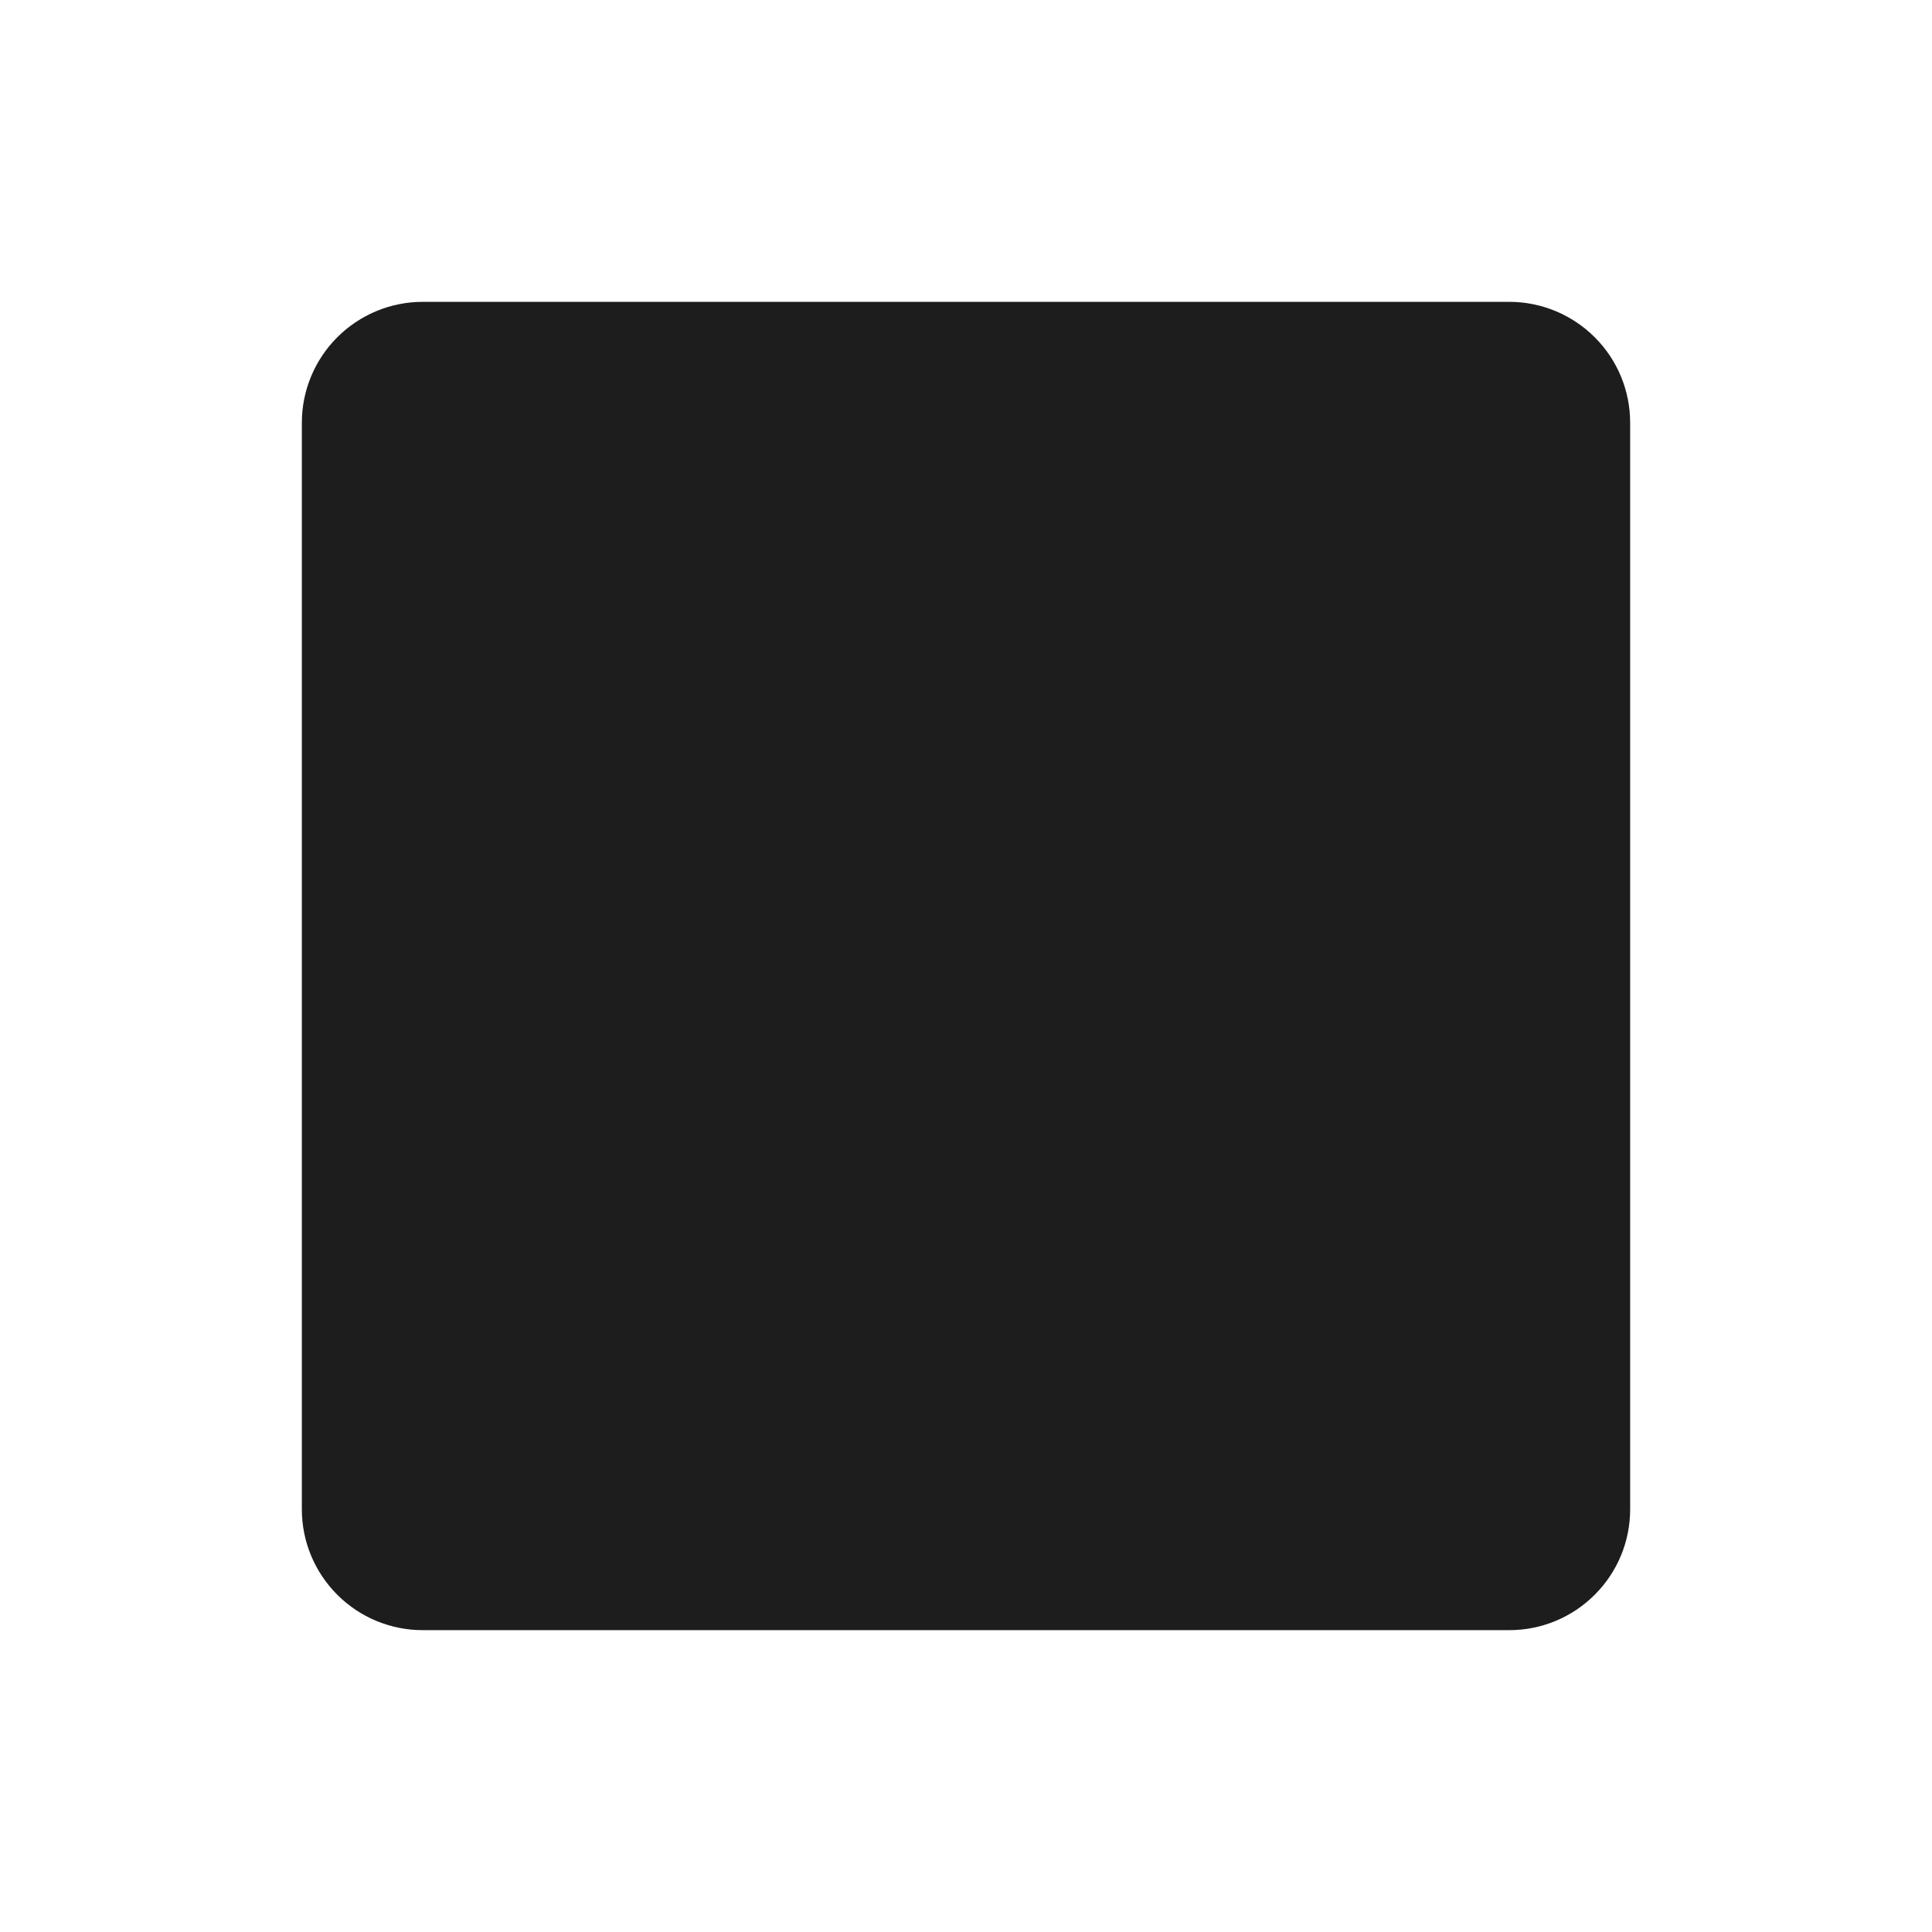
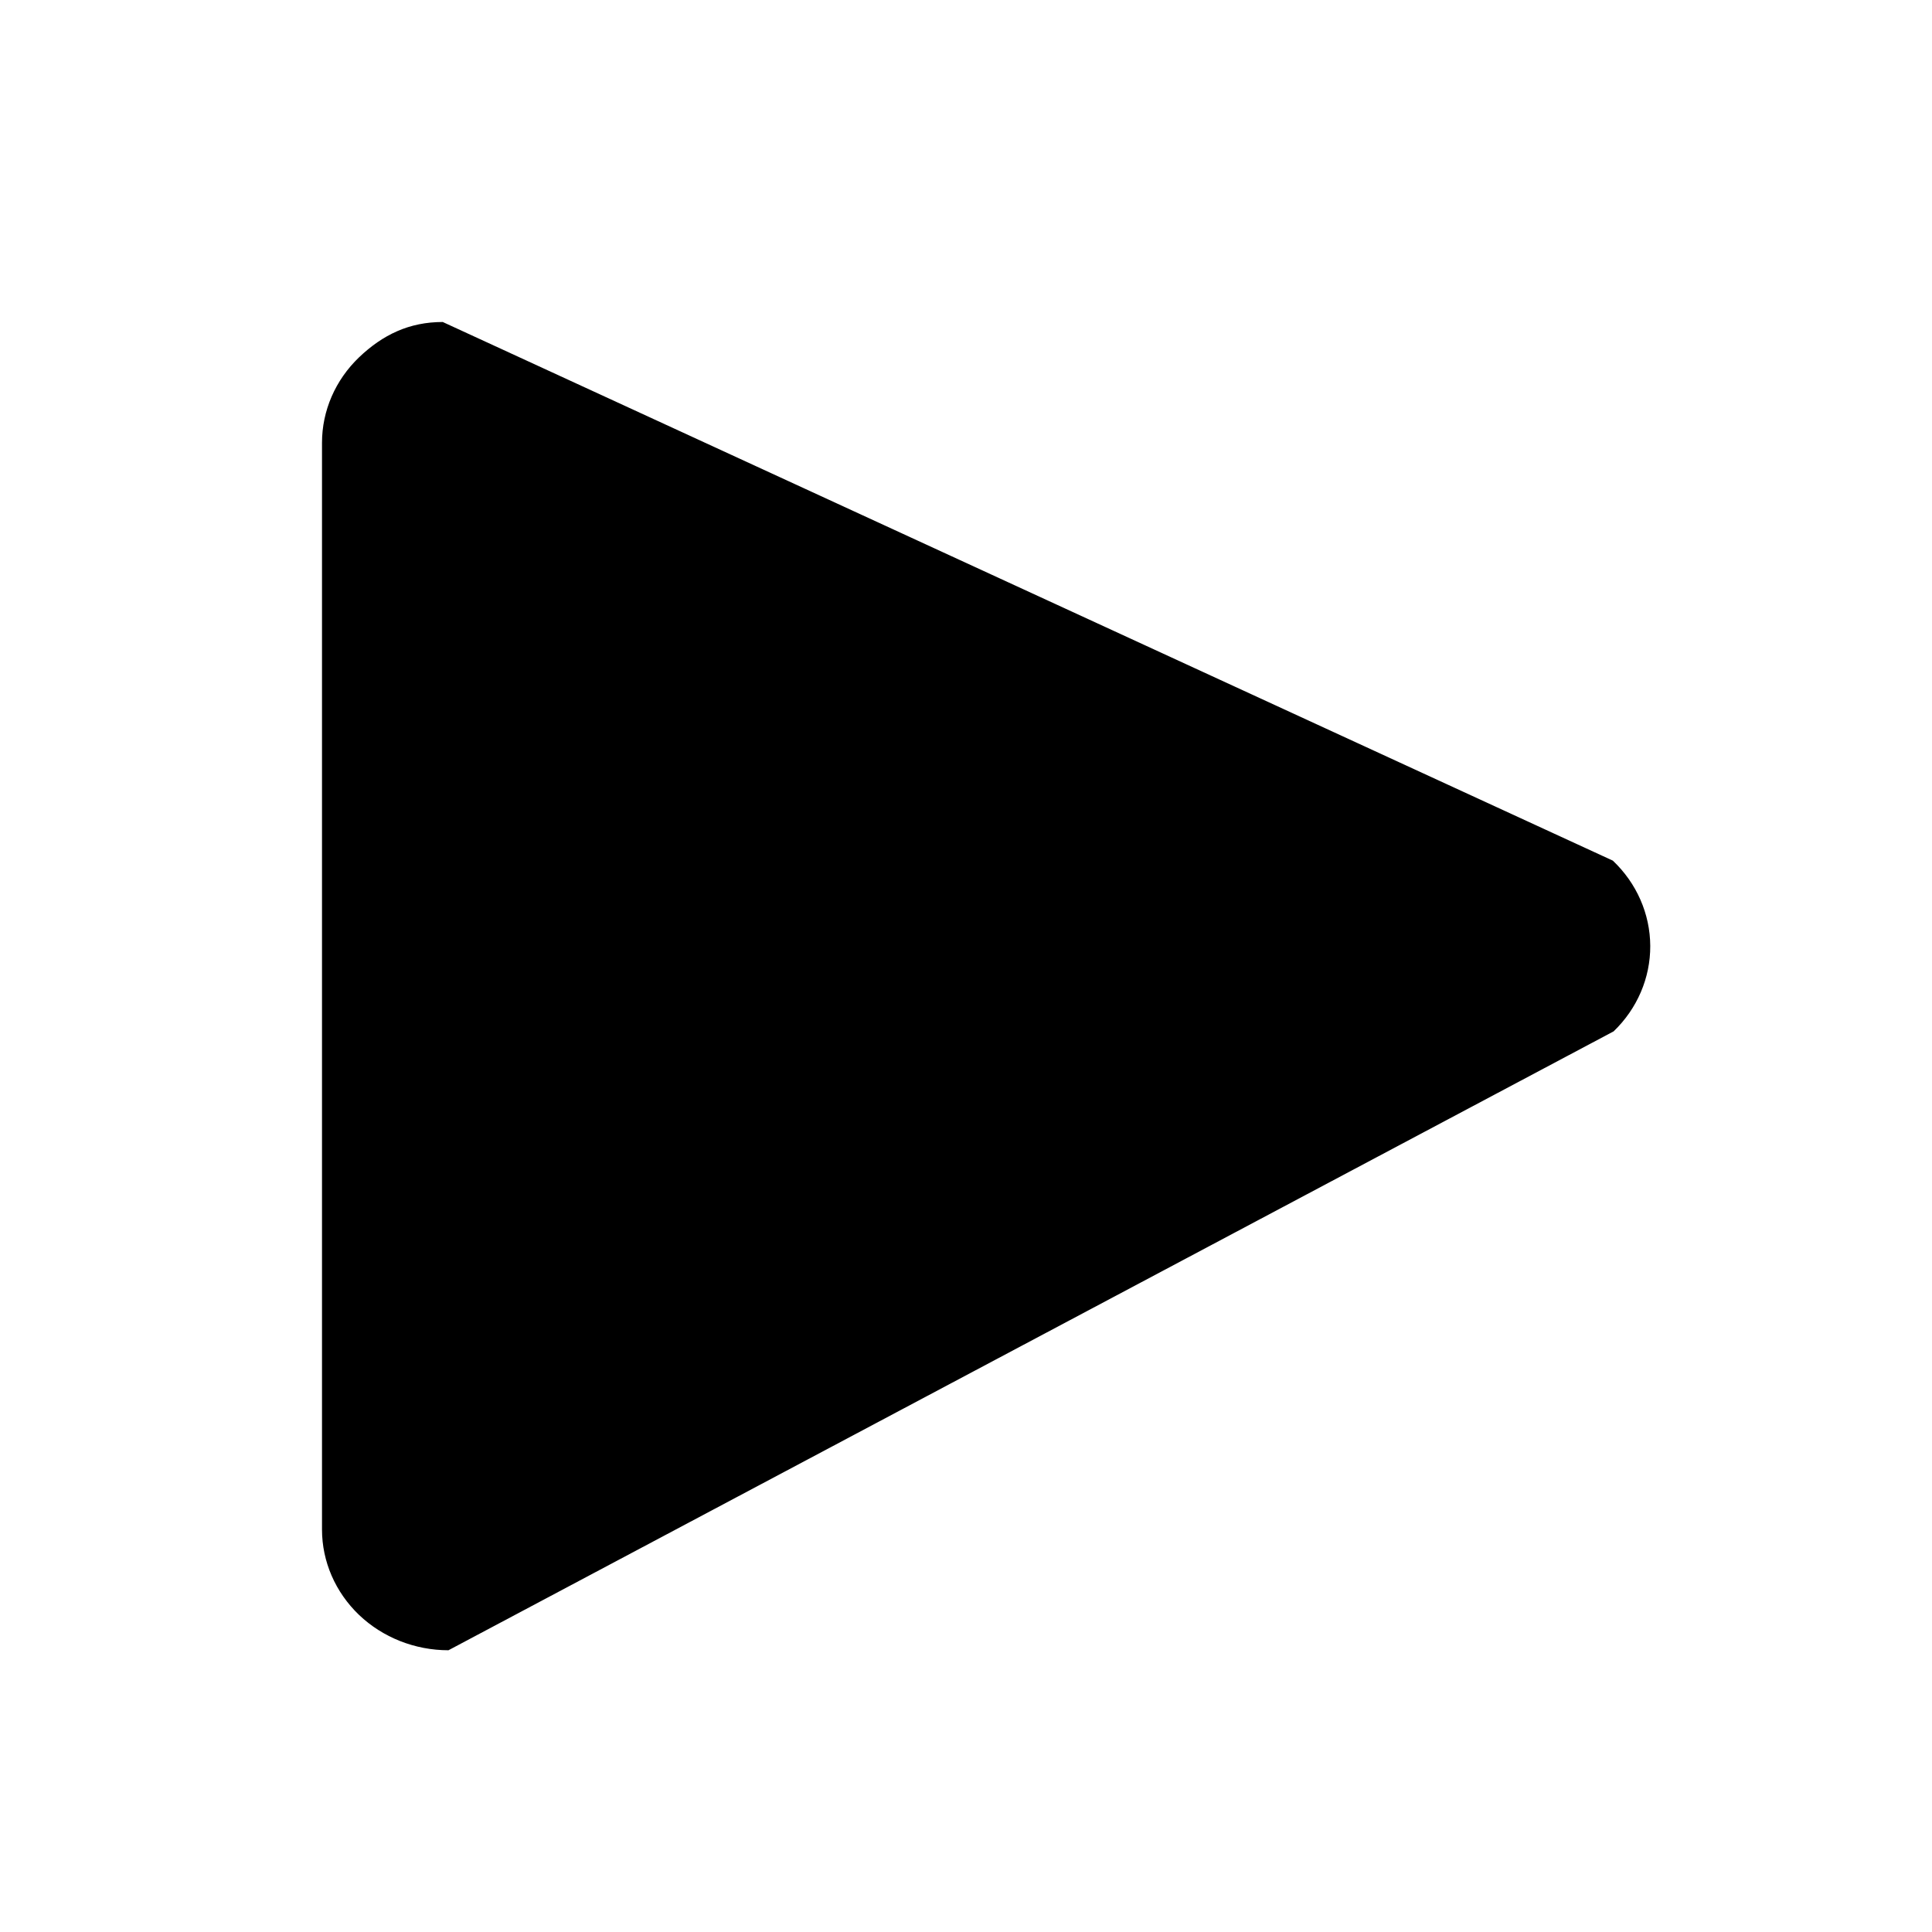
- <svg xmlns="http://www.w3.org/2000/svg" width="21" height="21" viewBox="0 0 21 21" fill="none">
-   <path d="M17.719 4.594V16.406C17.719 16.755 17.581 17.088 17.334 17.334C17.088 17.581 16.754 17.719 16.406 17.719H4.594C4.246 17.719 3.912 17.581 3.666 17.334C3.42 17.088 3.281 16.755 3.281 16.406V4.594C3.281 4.246 3.42 3.912 3.666 3.666C3.912 3.42 4.246 3.281 4.594 3.281H16.406C16.754 3.281 17.088 3.42 17.334 3.666C17.581 3.912 17.719 4.246 17.719 4.594Z" fill="#1D1D1D" />
+ <svg xmlns="http://www.w3.org/2000/svg" width="24" height="24" viewBox="0 0 24 24" fill="none">
+   <path d="M5.571 20.5L20.045 12.812C20.338 12.53 20.502 12.148 20.5 11.75C20.498 11.352 20.331 10.971 20.035 10.691L5.5 4C5.083 4 4.755 4.158 4.46 4.439C4.166 4.721 4 5.102 4 5.5V19C4 19.398 4.166 19.779 4.46 20.061C4.755 20.342 5.155 20.5 5.571 20.5Z" fill="black" />
</svg>
